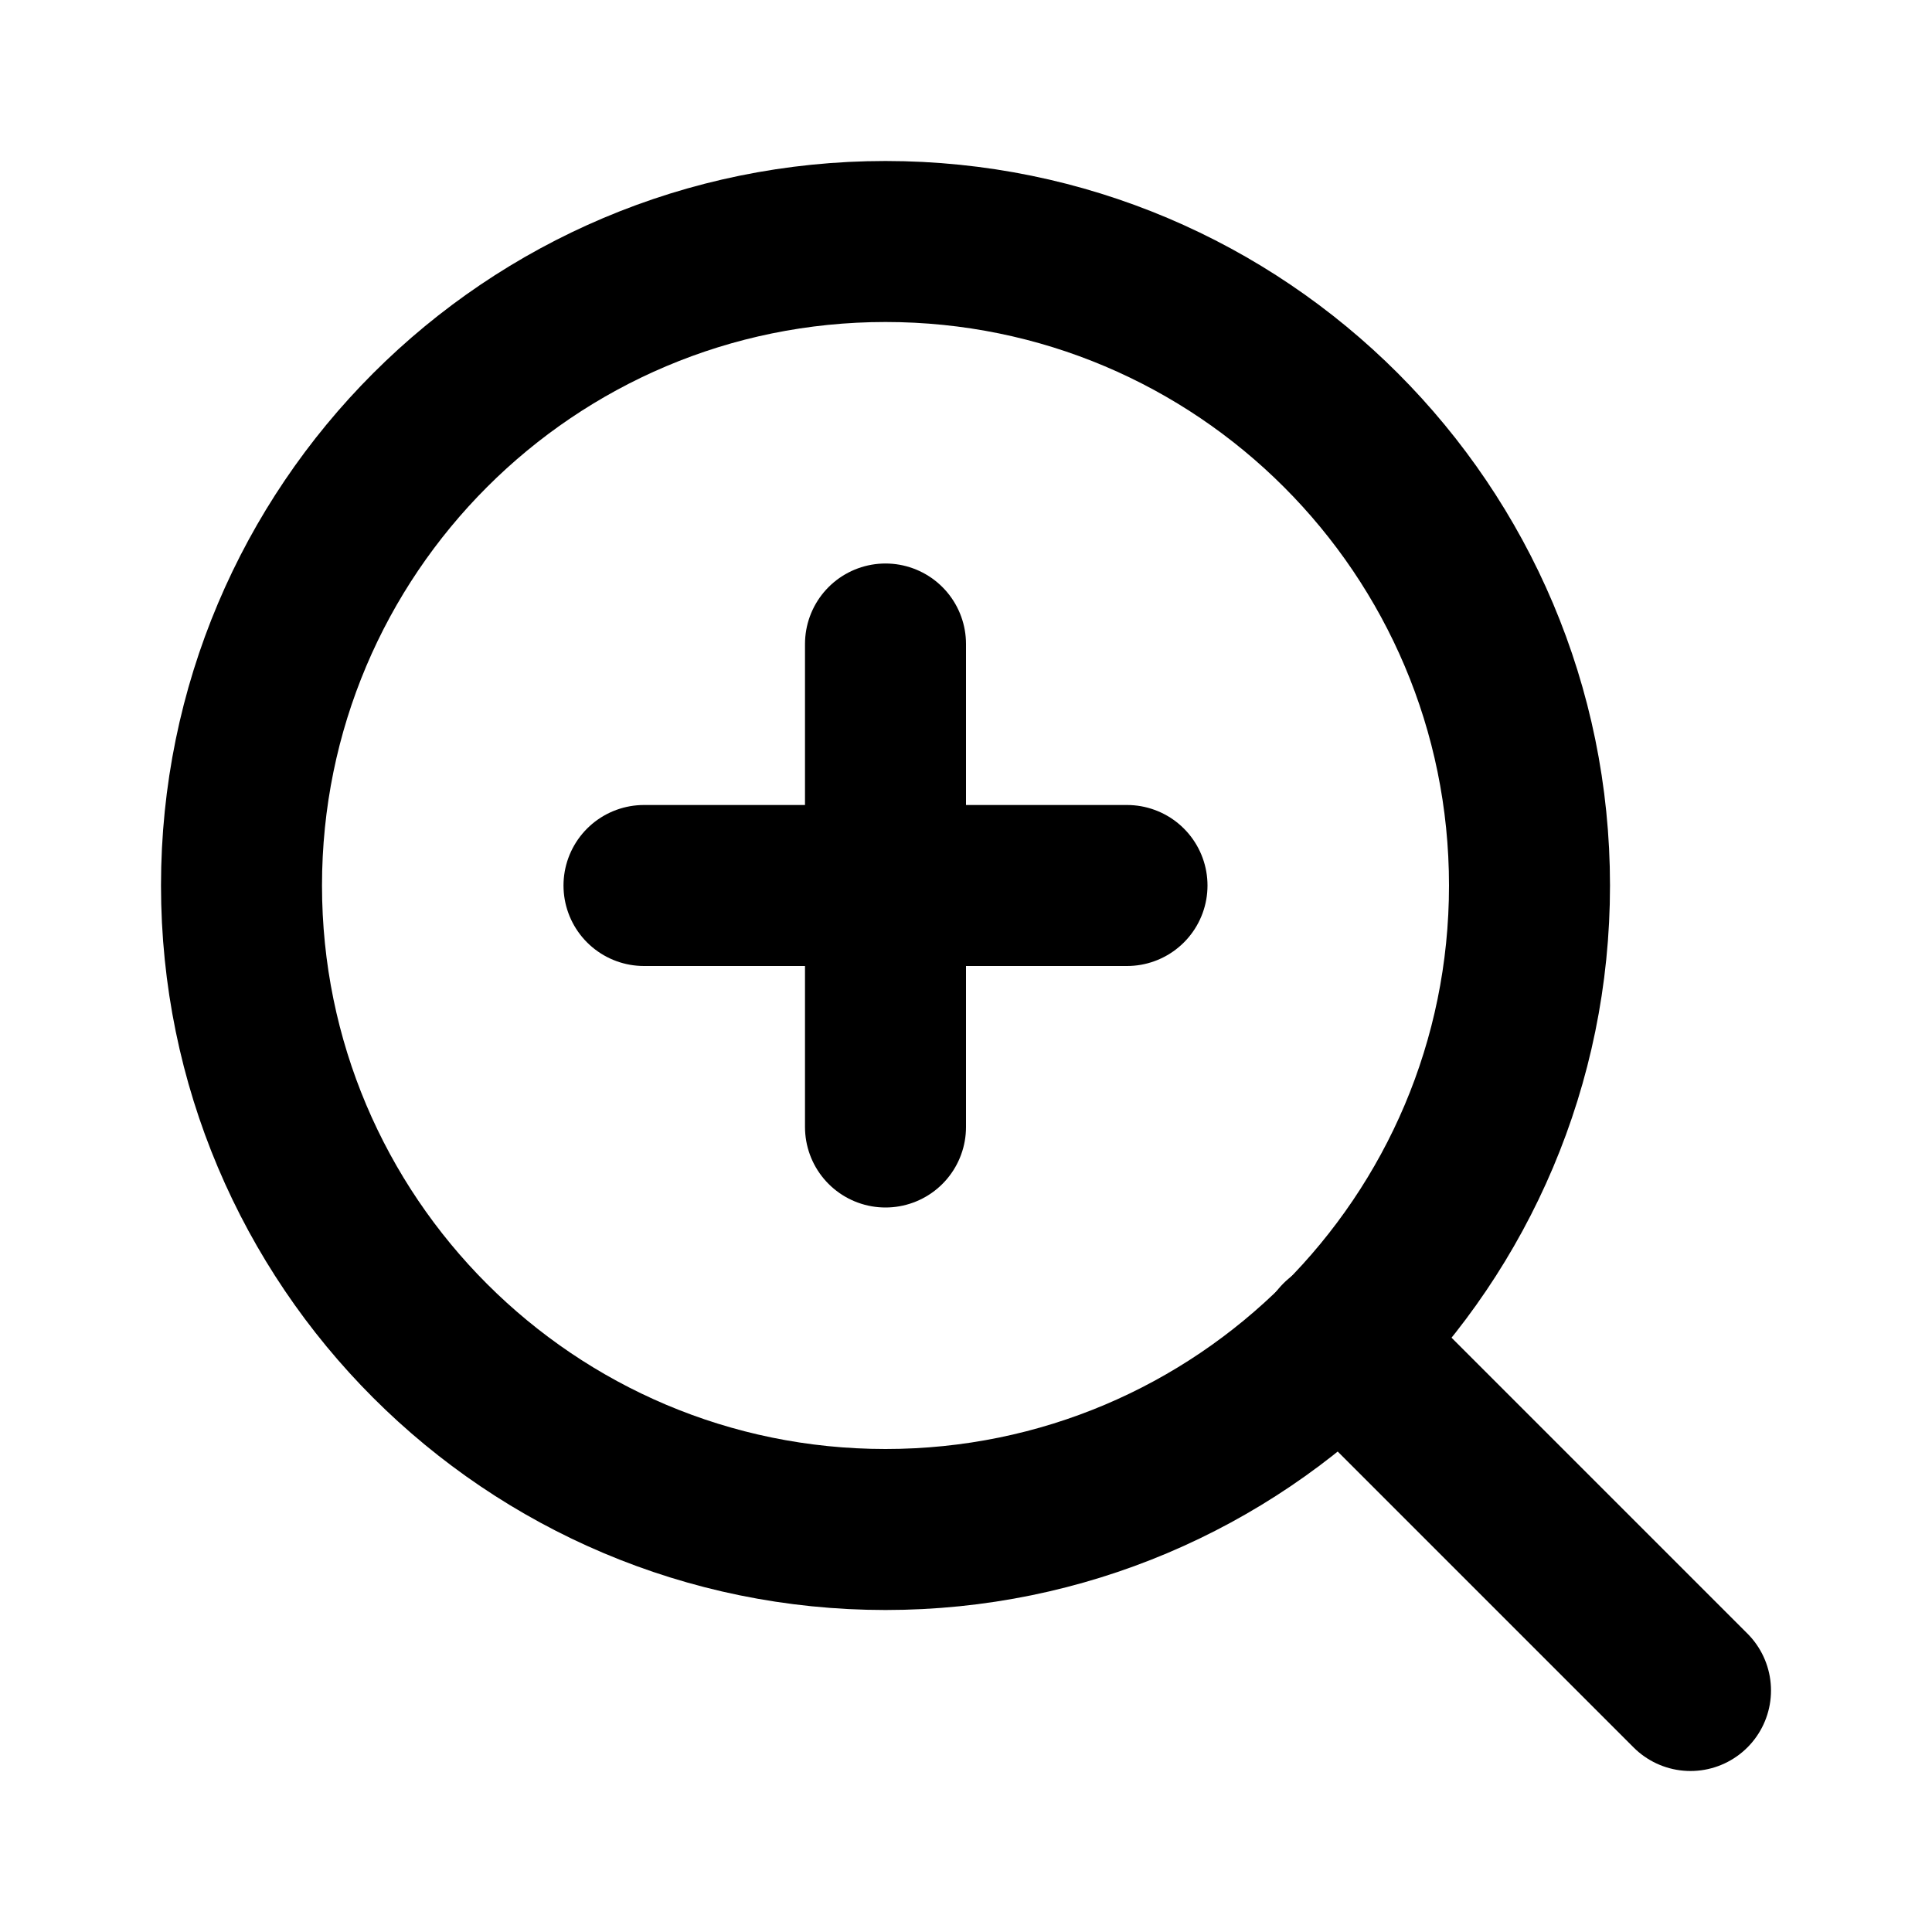
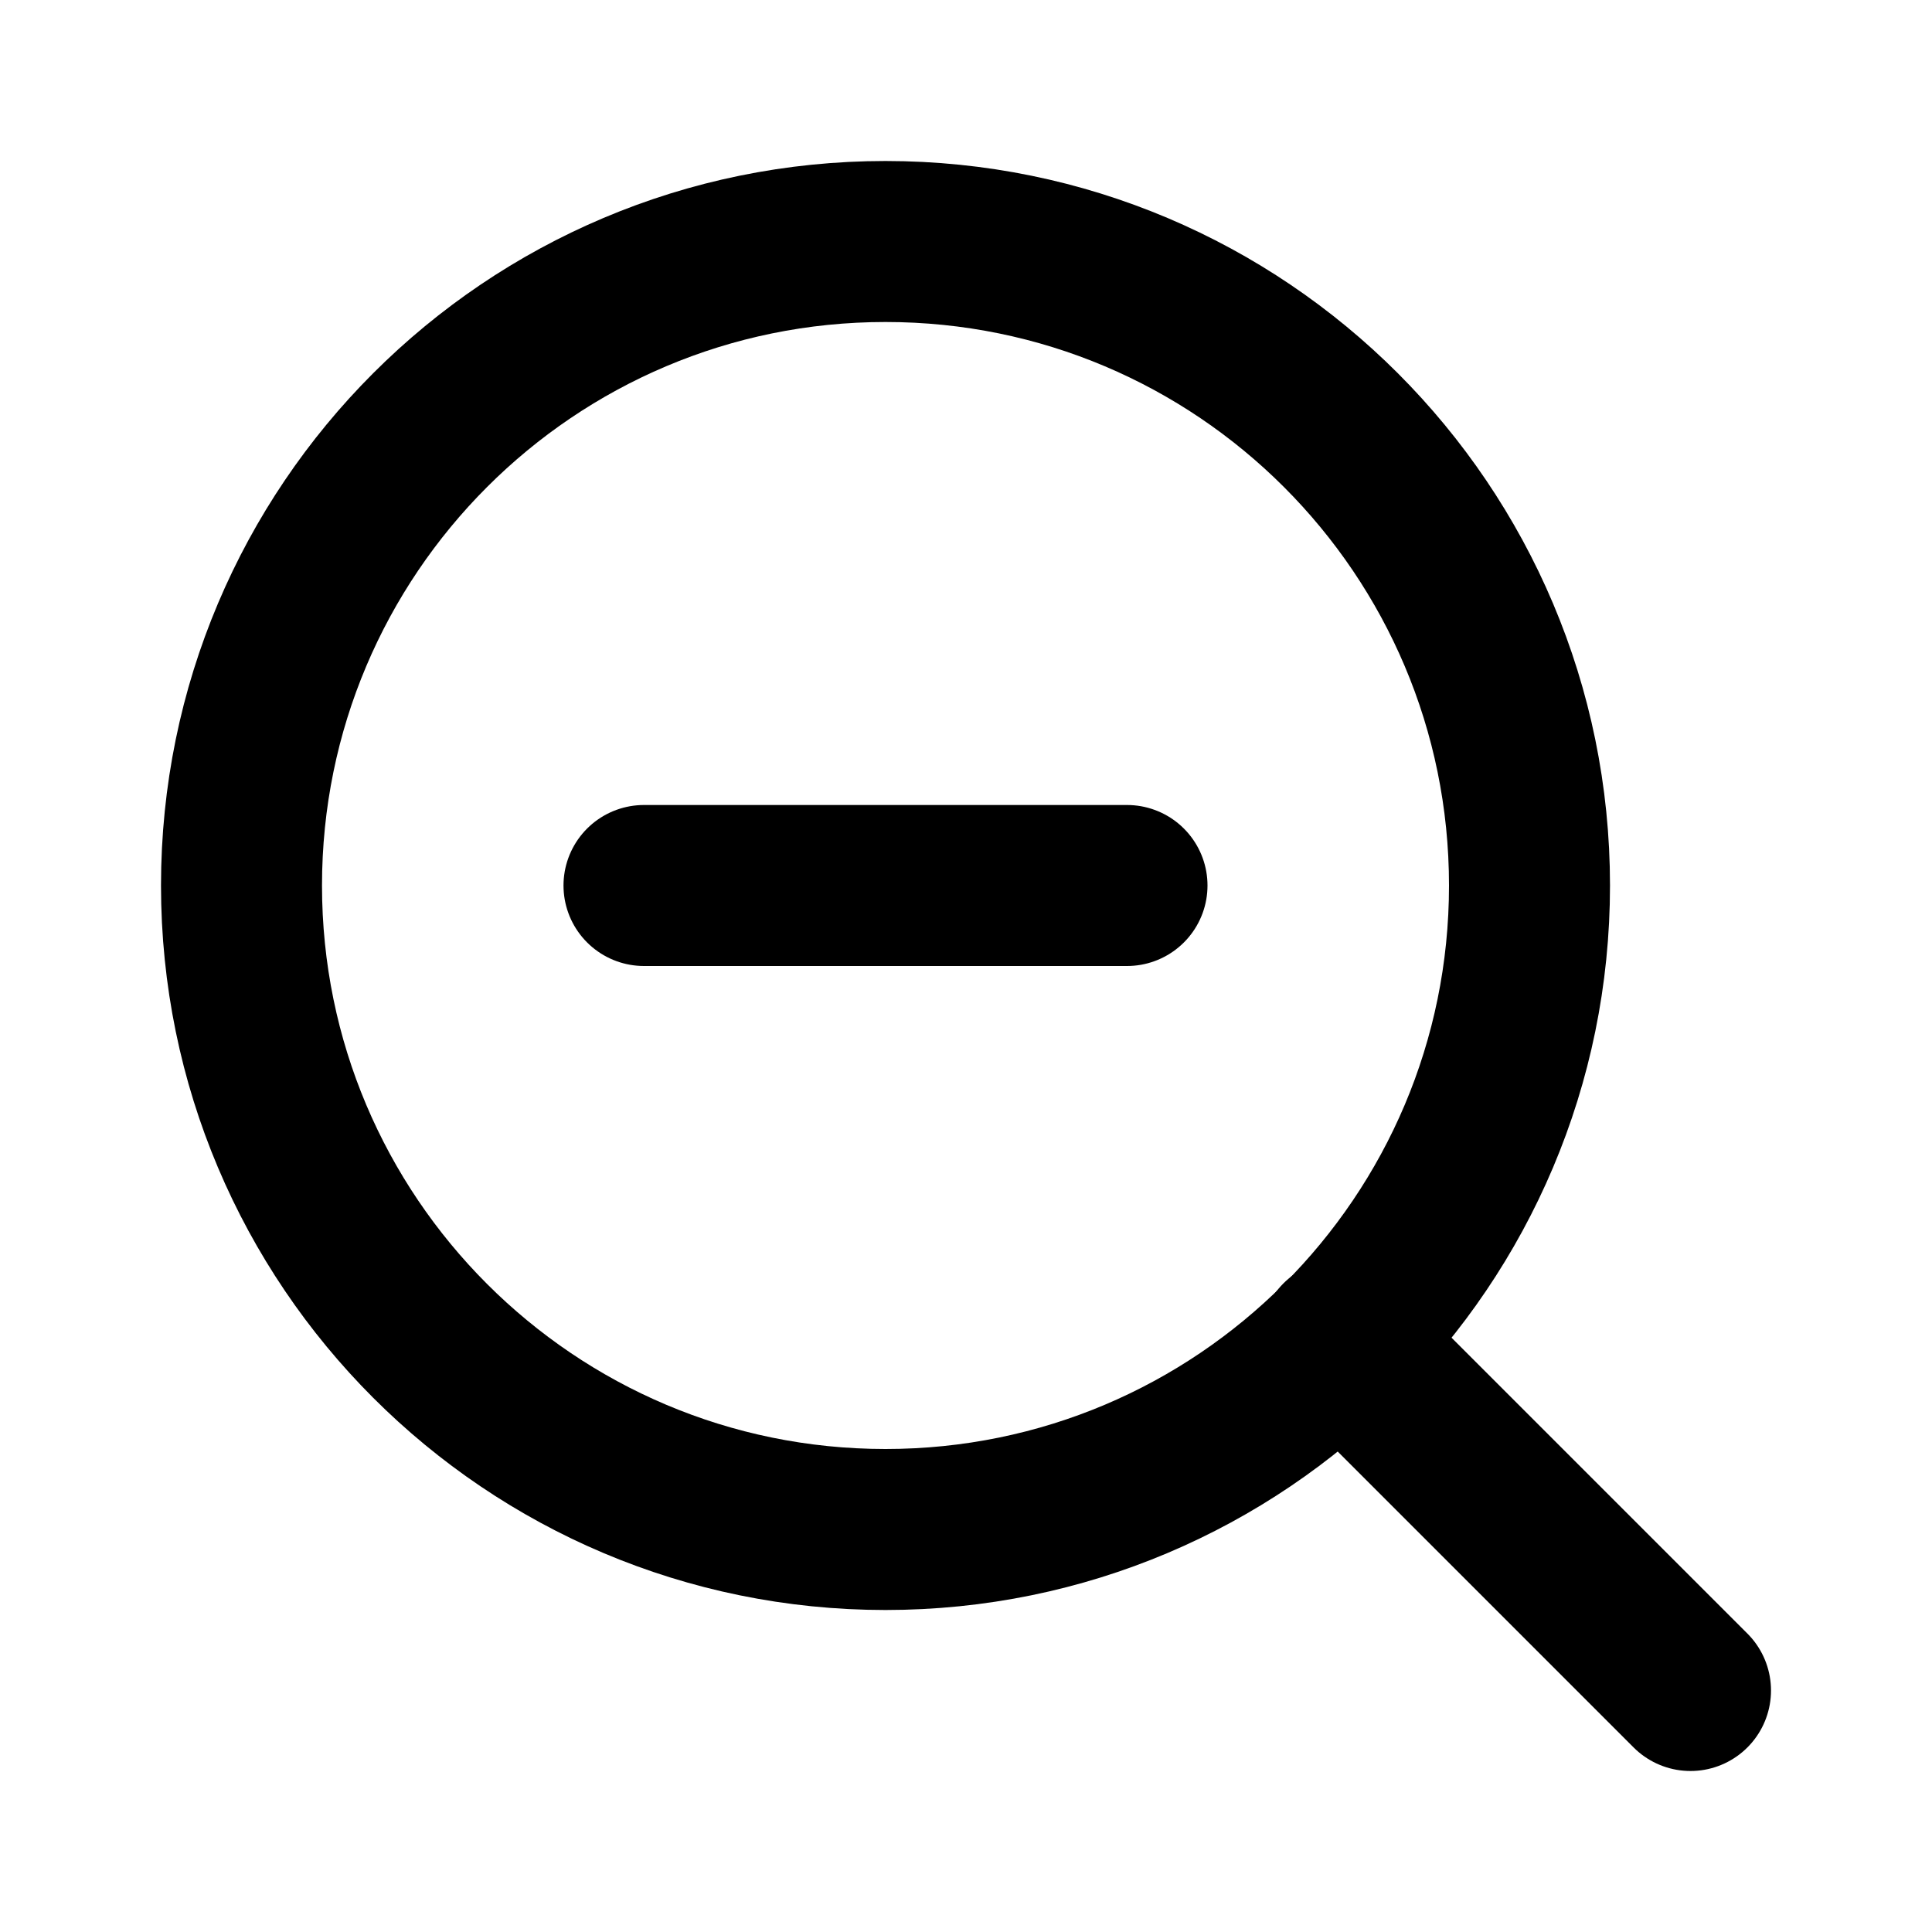
- <svg xmlns="http://www.w3.org/2000/svg" width="24" height="24" viewBox="0 0 24 24" fill="none" stroke="currentColor" stroke-width="2" stroke-linecap="round" stroke-linejoin="round" class="lucide lucide-zoom-in">
+ <svg xmlns="http://www.w3.org/2000/svg" width="24" height="24" viewBox="0 0 24 24" fill="none" stroke="currentColor" stroke-width="2" stroke-linecap="round" stroke-linejoin="round" class="lucide lucide-zoom-out">
  <circle cx="11" cy="11" r="8" />
  <line x1="21" x2="16.65" y1="21" y2="16.65" />
-   <line x1="11" x2="11" y1="8" y2="14" />
  <line x1="8" x2="14" y1="11" y2="11" />
</svg>
